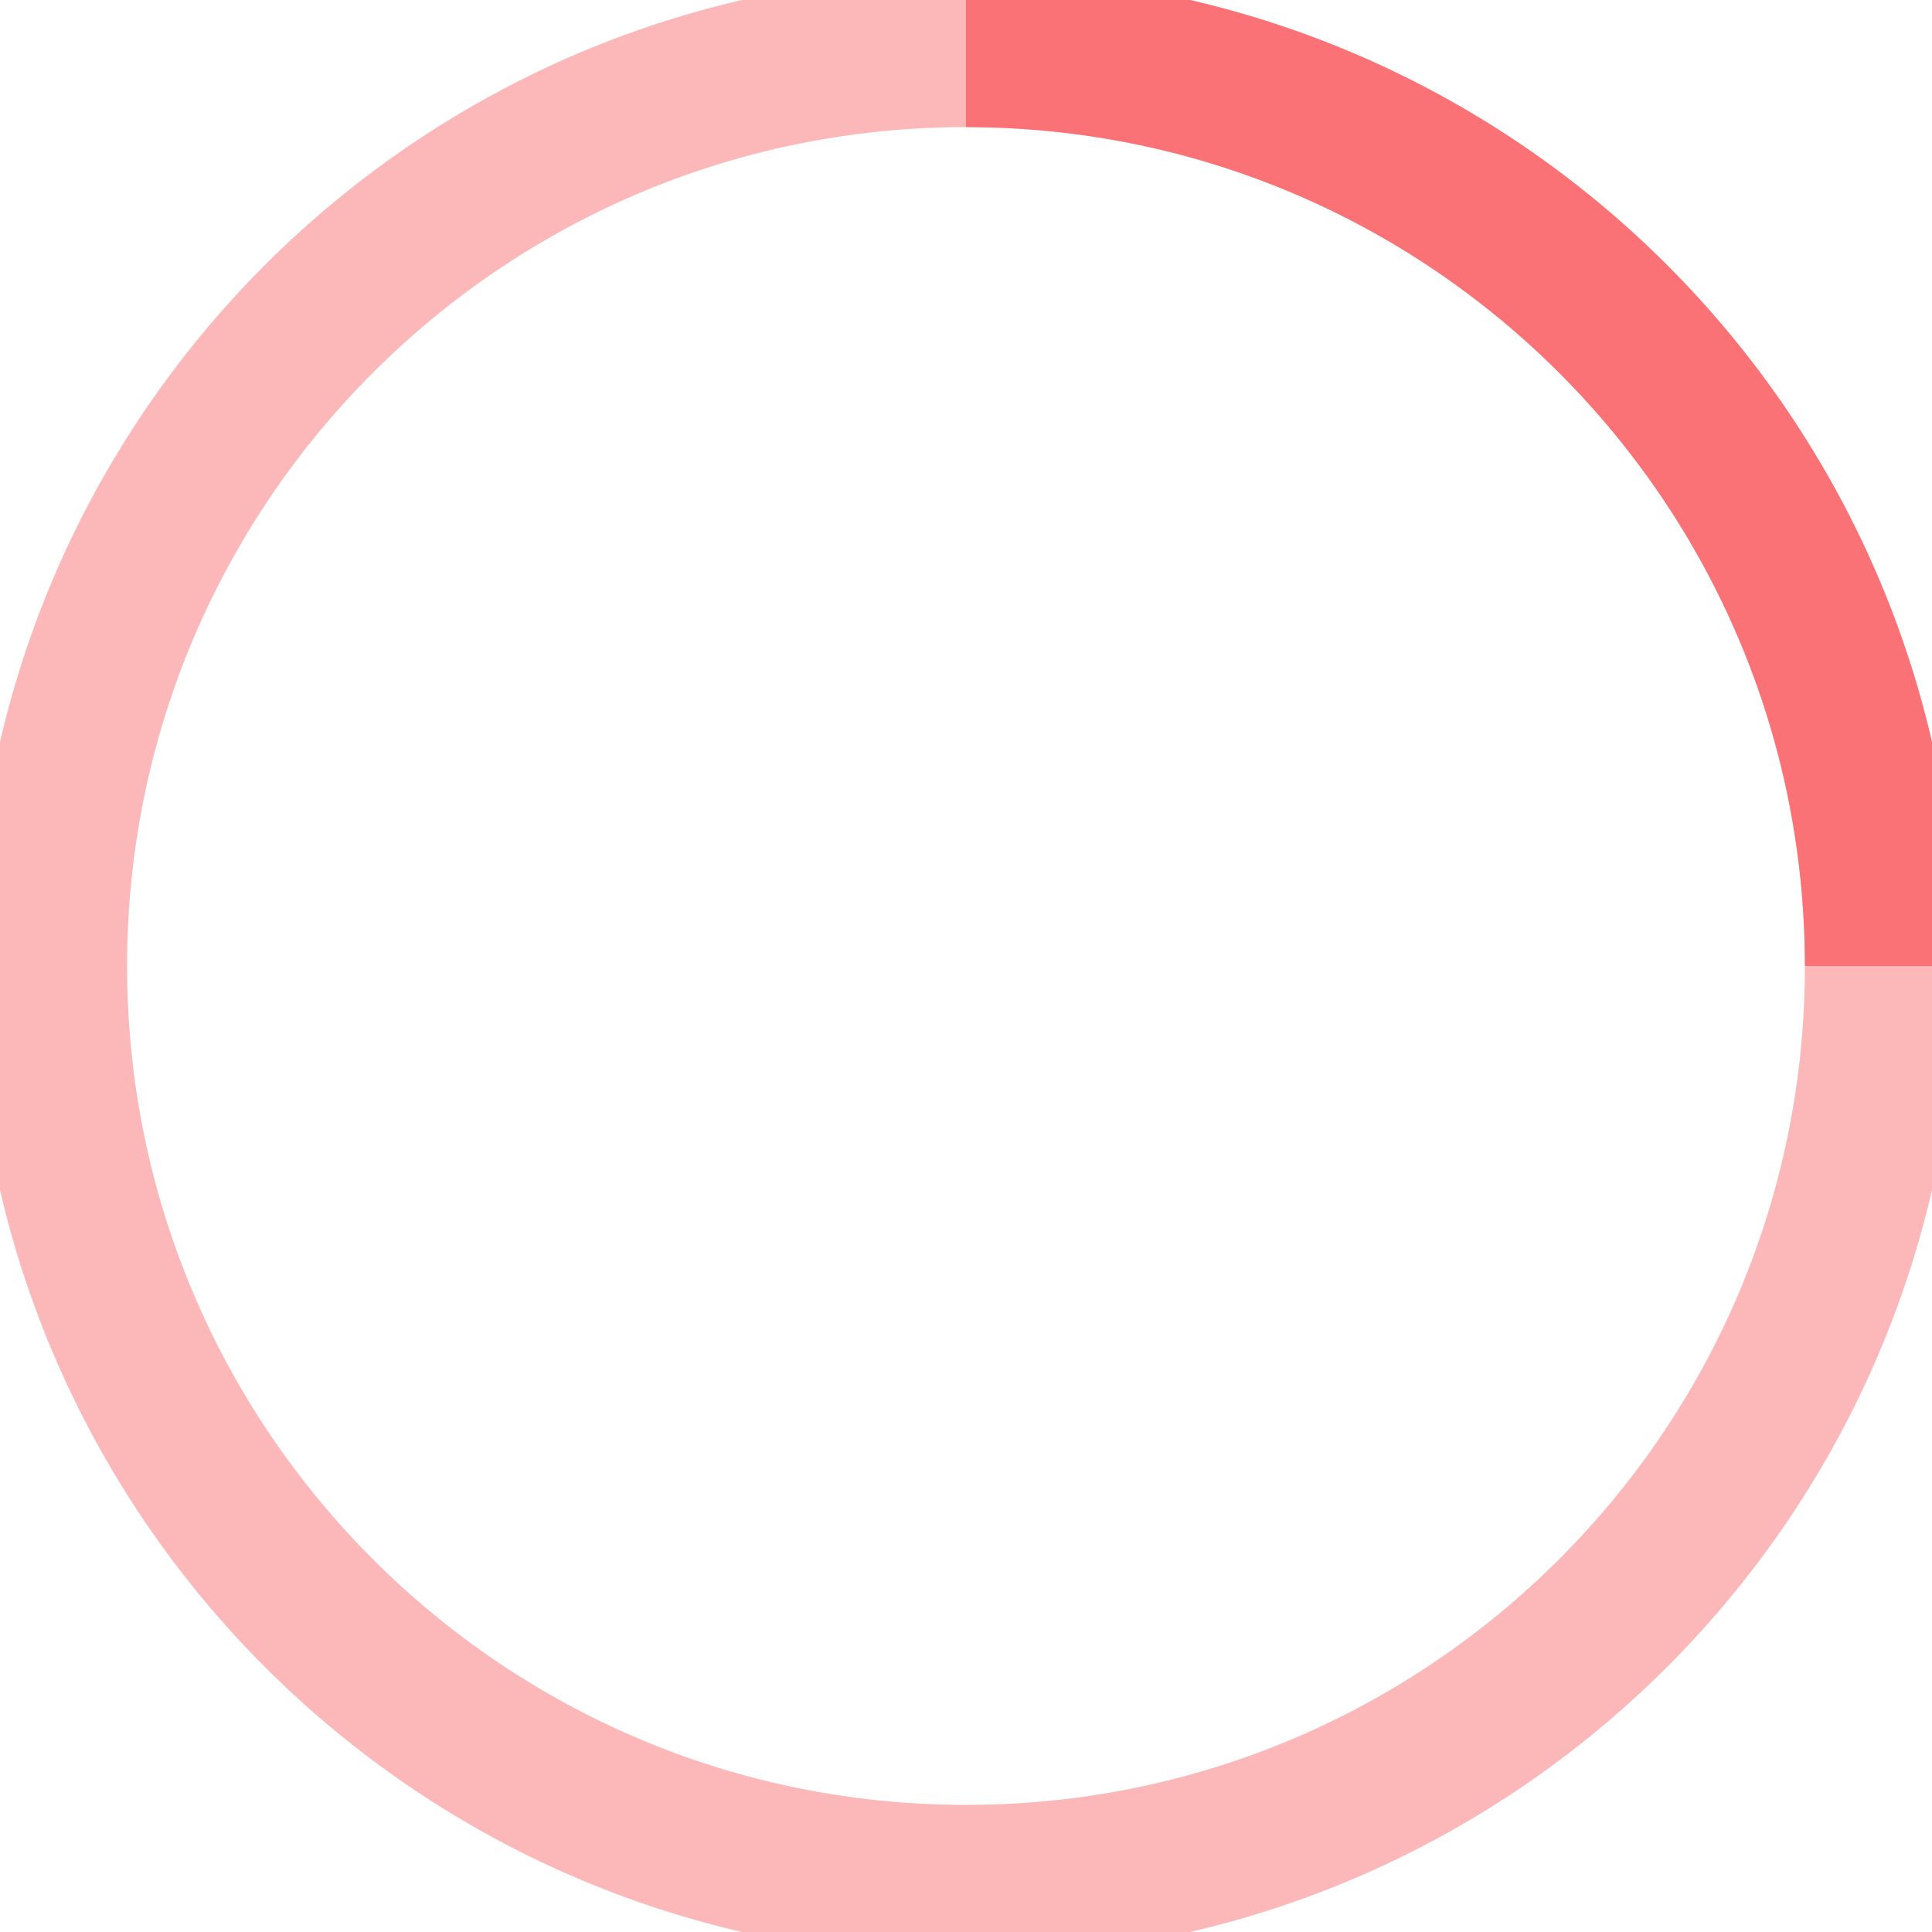
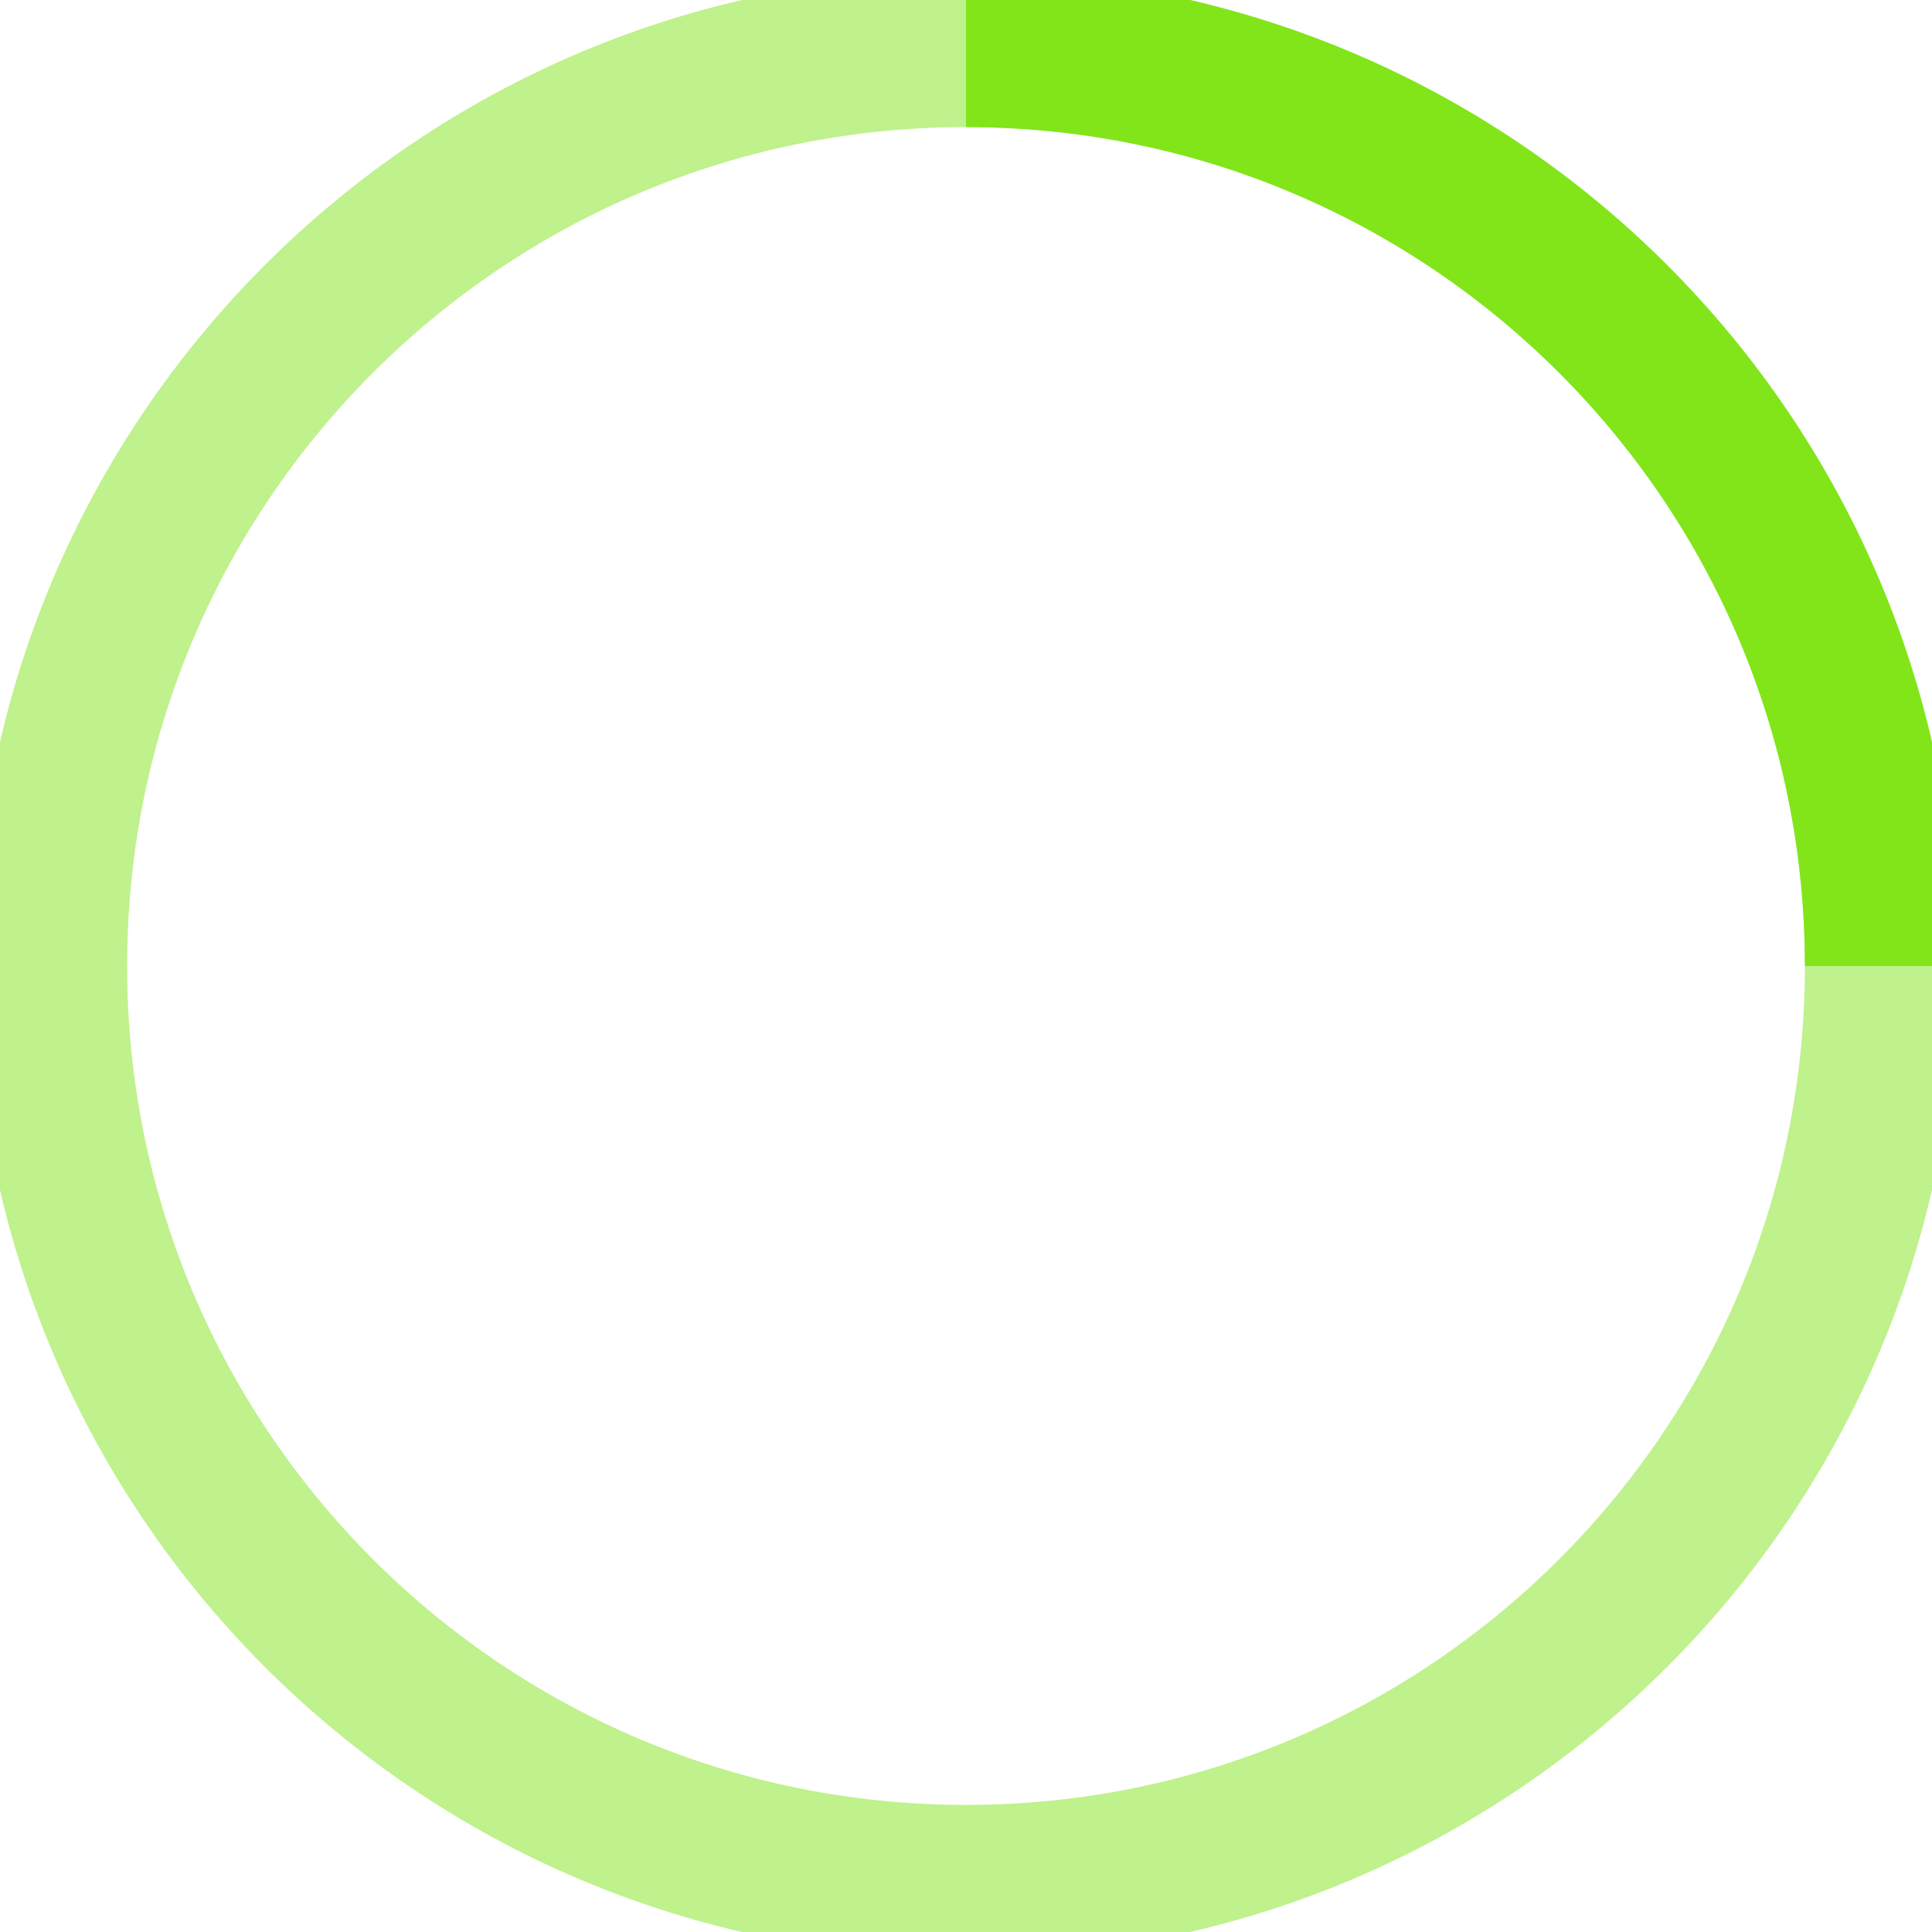
- <svg xmlns="http://www.w3.org/2000/svg" width="38" height="38" viewBox="0 0 38 38" stroke="#FA7275">
+ <svg xmlns="http://www.w3.org/2000/svg" width="38" height="38" viewBox="0 0 38 38" stroke="#81E51A">
  <g fill="none" fill-rule="evenodd">
    <g transform="translate(1 1)" stroke-width="3">
      <circle stroke-opacity=".5" cx="18" cy="18" r="18" />
      <path d="M36 18c0-9.94-8.06-18-18-18">
        <animateTransform attributeName="transform" type="rotate" from="0 18 18" to="360 18 18" dur=".7s" repeatCount="indefinite" />
      </path>
    </g>
  </g>
</svg>
